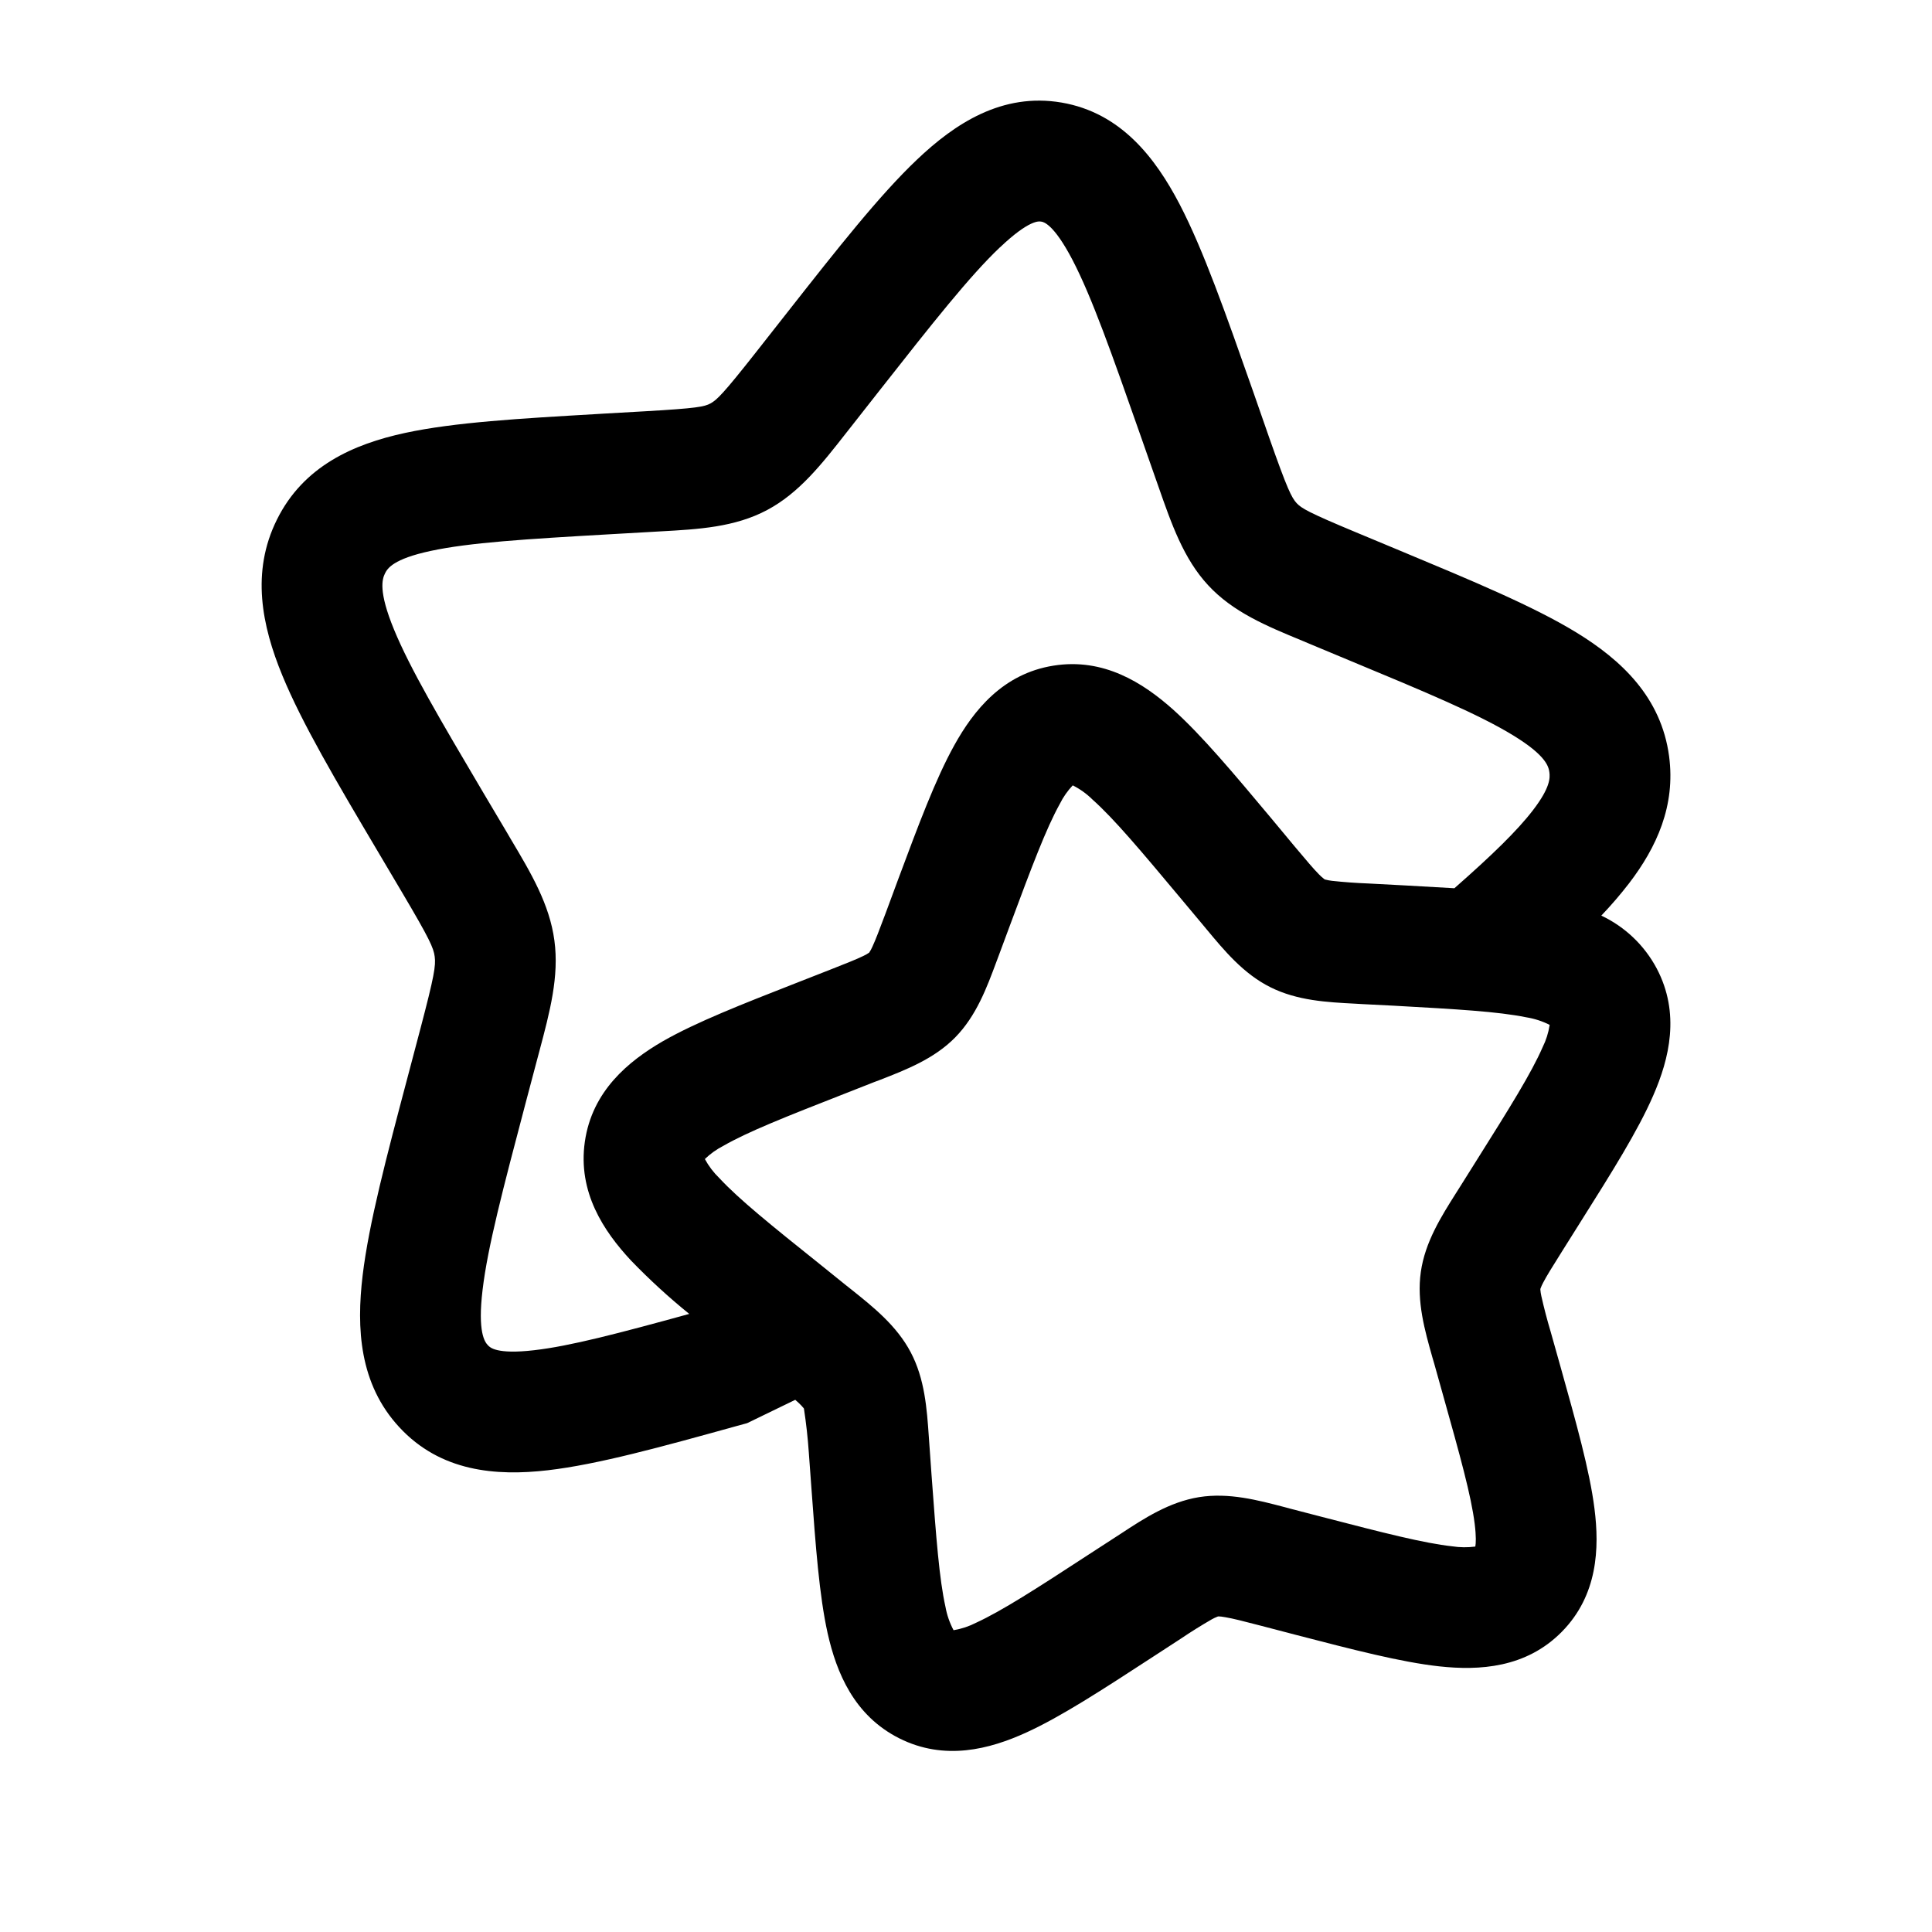
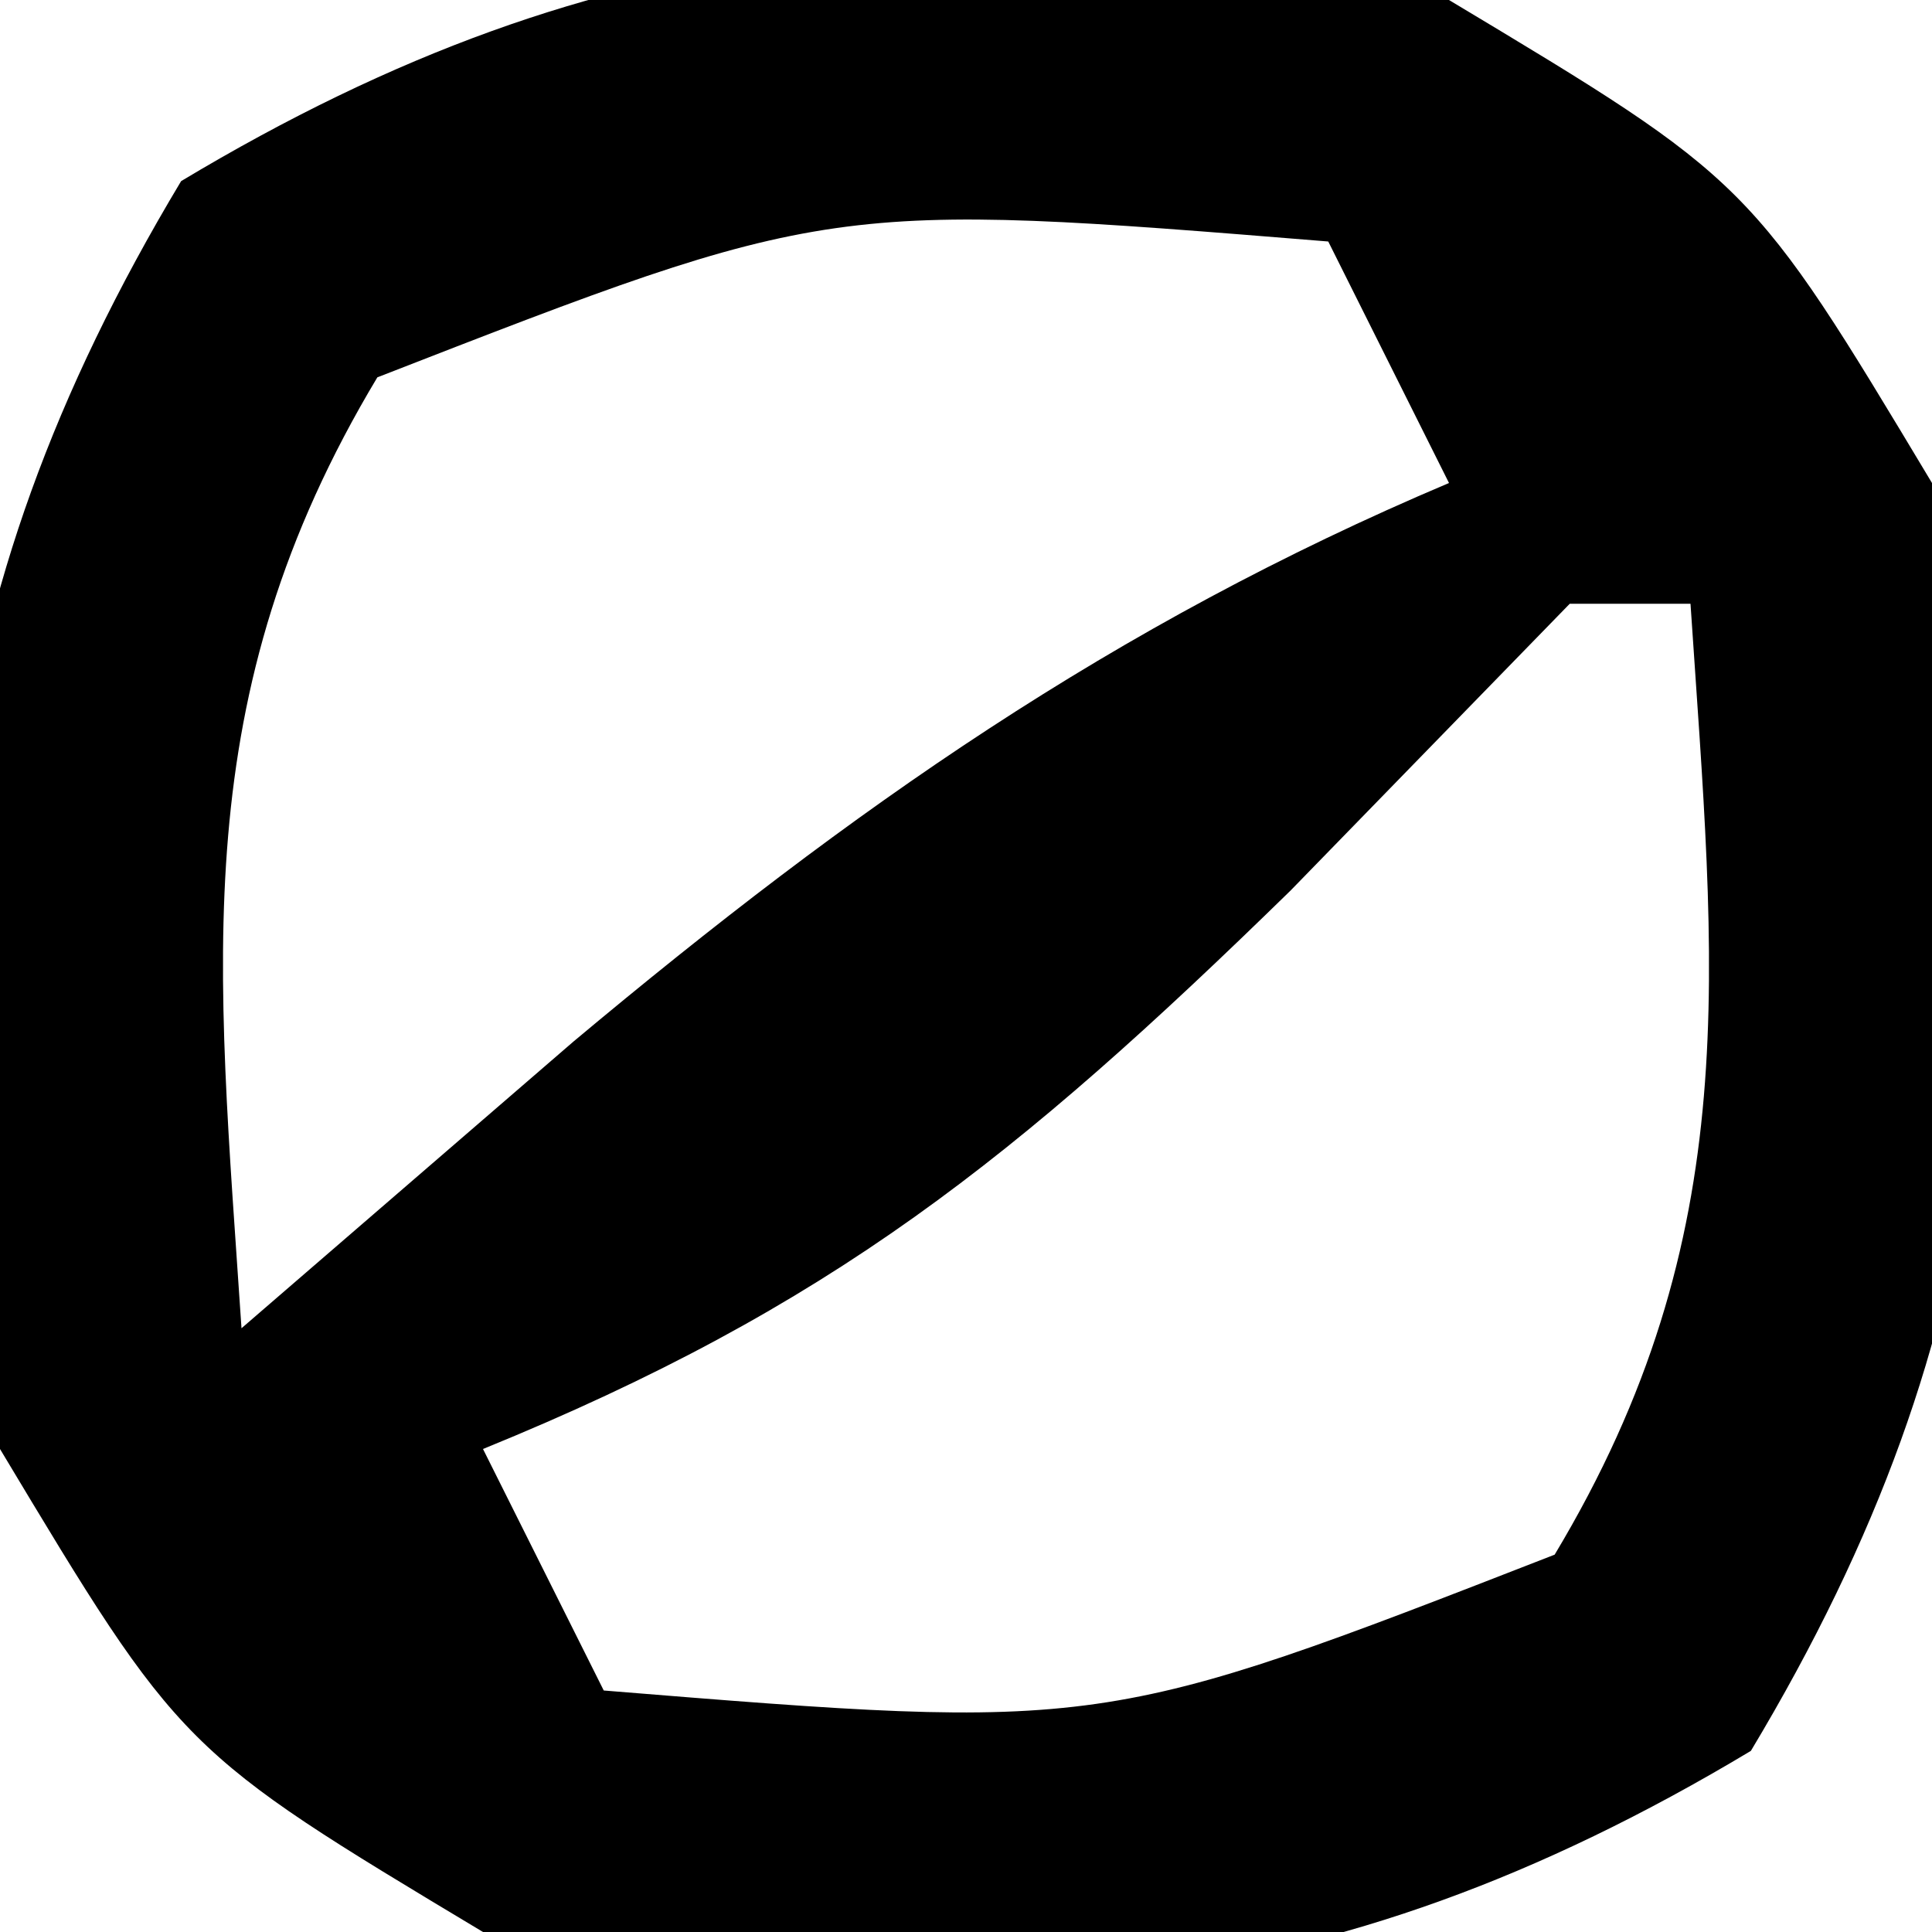
- <svg xmlns="http://www.w3.org/2000/svg" width="1em" height="1em" viewBox="0 0 24 24">
-   <path fill="currentColor" fill-rule="evenodd" d="M12.422 3.072c-.374.355-.828.929-1.501 1.785l-.34.433a56.28 56.28 0 0 0-.067.085c-.305.39-.587.749-.983.96c-.403.215-.854.24-1.328.266l-.104.006l-.527.03c-1.046.06-1.74.103-2.223.207c-.466.1-.536.218-.566.278c-.036.072-.084.223.111.697c.199.484.567 1.11 1.118 2.042l.279.47l.052.089c.255.428.484.814.544 1.264c.06.446-.056.883-.187 1.375l-.027.101l-.143.54c-.282 1.069-.472 1.791-.535 2.321c-.064.53.028.65.065.689l.002.002c.024.026.105.115.572.061c.448-.051 1.051-.21 1.928-.451a8.035 8.035 0 0 1-.724-.664c-.34-.365-.662-.849-.573-1.474c.09-.63.539-1 .97-1.25c.414-.237.99-.462 1.651-.721l.421-.165c.213-.084.33-.13.416-.172a.441.441 0 0 0 .074-.042a.438.438 0 0 0 .04-.073c.04-.086.085-.205.165-.418l.157-.424c.248-.665.463-1.243.695-1.66c.241-.435.604-.89 1.232-.99c.623-.1 1.112.212 1.485.544c.358.321.758.799 1.22 1.351l.291.35c.148.176.232.276.3.345a.632.632 0 0 0 .069.062l.003.002l.002.001l.01.003a.604.604 0 0 0 .08.015a6.5 6.5 0 0 0 .453.033l.453.024l.615.035c.47-.413.783-.717.978-.972c.21-.274.212-.397.202-.469c-.01-.071-.041-.208-.45-.458c-.425-.26-1.068-.53-2.037-.932l-.489-.204a44.117 44.117 0 0 0-.095-.04c-.441-.182-.858-.354-1.168-.689c-.305-.329-.455-.76-.619-1.23a24.608 24.608 0 0 0-.036-.102l-.183-.522c-.362-1.032-.607-1.726-.847-2.187c-.236-.452-.363-.472-.387-.476h-.003c-.022-.005-.145-.028-.51.319Zm7.47 8.302a5.05 5.05 0 0 0 .344-.4c.344-.449.58-.966.498-1.58c-.098-.733-.592-1.195-1.155-1.539c-.536-.327-1.29-.64-2.184-1.013l-.547-.228c-.598-.249-.68-.3-.74-.363c-.064-.07-.116-.173-.34-.81l-.202-.58c-.337-.959-.617-1.757-.913-2.325c-.302-.578-.73-1.136-1.466-1.262c-.74-.126-1.326.262-1.797.71c-.464.44-.985 1.102-1.61 1.897l-.378.481c-.416.529-.497.607-.577.65c-.074.04-.166.06-.812.097l-.527.03l-.064.004c-.965.056-1.778.103-2.39.235c-.643.139-1.263.413-1.592 1.077c-.324.652-.187 1.318.067 1.935c.245.596.671 1.317 1.184 2.183l.309.522c.337.57.386.68.4.788c.015.113-.005.24-.177.894l-.158.598c-.264.996-.482 1.82-.56 2.467c-.079.66-.042 1.35.455 1.887c.511.553 1.2.61 1.846.535c.62-.072 1.41-.29 2.347-.55l.128-.035l.598-.29l.043.039a.627.627 0 0 1 .063.067l.001.002l.001.003a6.495 6.495 0 0 1 .06.539l.033.451c.052.713.097 1.33.201 1.798c.11.49.328 1.023.89 1.306c.564.283 1.122.136 1.578-.072c.434-.198.95-.535 1.545-.922l.378-.246a6.34 6.34 0 0 1 .381-.238a.578.578 0 0 1 .07-.033l.008-.003h.013c.012 0 .036.002.079.01c.095.016.22.048.443.106l.44.115c.695.18 1.297.337 1.773.389c.495.054 1.078.022 1.523-.43c.446-.453.468-1.037.405-1.53c-.06-.476-.229-1.073-.422-1.763l-.123-.437a6.52 6.52 0 0 1-.115-.44a.598.598 0 0 1-.012-.078v-.01l.003-.009a.564.564 0 0 1 .032-.07c.043-.083.11-.19.231-.383l.24-.382c.378-.6.706-1.121.896-1.559c.2-.458.338-1.02.043-1.579a1.508 1.508 0 0 0-.688-.656Zm-6.59-1.625l.011.002c-.007 0-.01-.001-.011-.002Zm.024.007a.962.962 0 0 1 .245.176c.267.238.596.629 1.105 1.238l.256.306l.054.065c.223.268.46.555.794.722c.335.168.706.187 1.053.205l.085.005l.395.02c.79.044 1.296.073 1.645.144a.998.998 0 0 1 .292.094v.004a.95.95 0 0 1-.087.274c-.14.321-.405.746-.823 1.41l-.209.333l-.045.071c-.183.29-.383.606-.436.977c-.053.37.05.73.144 1.063l.024.082l.107.382c.214.762.35 1.251.394 1.602c.02.16.015.244.008.283a1.017 1.017 0 0 1-.286-.003c-.353-.039-.846-.165-1.613-.364l-.385-.1l-.082-.022c-.336-.088-.697-.184-1.066-.125c-.37.06-.683.264-.97.453l-.071.046l-.33.214c-.657.429-1.079.7-1.398.847a.958.958 0 0 1-.275.092h-.006a.99.99 0 0 1-.1-.289c-.077-.346-.115-.85-.173-1.637l-.028-.394l-.006-.085c-.024-.345-.05-.716-.225-1.047c-.174-.33-.466-.563-.738-.78l-.067-.053l-.31-.25c-.62-.496-1.018-.817-1.262-1.08a.982.982 0 0 1-.18-.237a.966.966 0 0 1 .228-.163c.304-.175.771-.36 1.504-.647l.366-.144l.08-.03c.32-.125.67-.26.932-.527c.263-.268.393-.62.512-.94l.03-.08l.137-.369c.274-.736.45-1.205.62-1.511a.946.946 0 0 1 .161-.231ZM8.75 14.372s.002.005.002.012c-.003-.008-.003-.012-.002-.012Zm-.002.037l-.006.012c-.001 0 0-.004.006-.012Zm9.571 4.832s.001-.005.005-.011c-.002.008-.004.011-.005.01Zm.027-.034a.027.027 0 0 1 .011-.005s-.003.003-.011.005Zm-5.009-9.46c.008-.006.012-.007.012-.006l-.012.006Z" clip-rule="evenodd" />
+ <svg xmlns="http://www.w3.org/2000/svg" version="1.1" width="16" height="16">
+   <path d="M0 0 C2.5 1.5 2.5 1.5 4 4 C4.791 8.021 4.622 10.964 2.5 14.5 C-1.036 16.622 -3.979 16.791 -8 16 C-10.5 14.5 -10.5 14.5 -12 12 C-12.791 7.979 -12.622 5.036 -10.5 1.5 C-6.964 -0.622 -4.021 -0.791 0 0 Z M-8.875 3.125 C-10.468 5.78 -10.202 7.968 -10 11 C-9.092 10.216 -8.185 9.432 -7.25 8.625 C-4.948 6.699 -2.784 5.178 0 4 C-0.33 3.34 -0.66 2.68 -1 2 C-5.126 1.665 -5.126 1.665 -8.875 3.125 Z M1 5 C-0.145 6.176 -0.145 6.176 -1.312 7.375 C-3.583 9.593 -5.121 10.827 -8 12 C-7.67 12.66 -7.34 13.32 -7 14 C-2.874 14.335 -2.874 14.335 0.875 12.875 C2.468 10.22 2.202 8.032 2 5 C1.67 5 1.34 5 1 5 Z " fill="#000000" transform="translate(12,0)" />
</svg>
